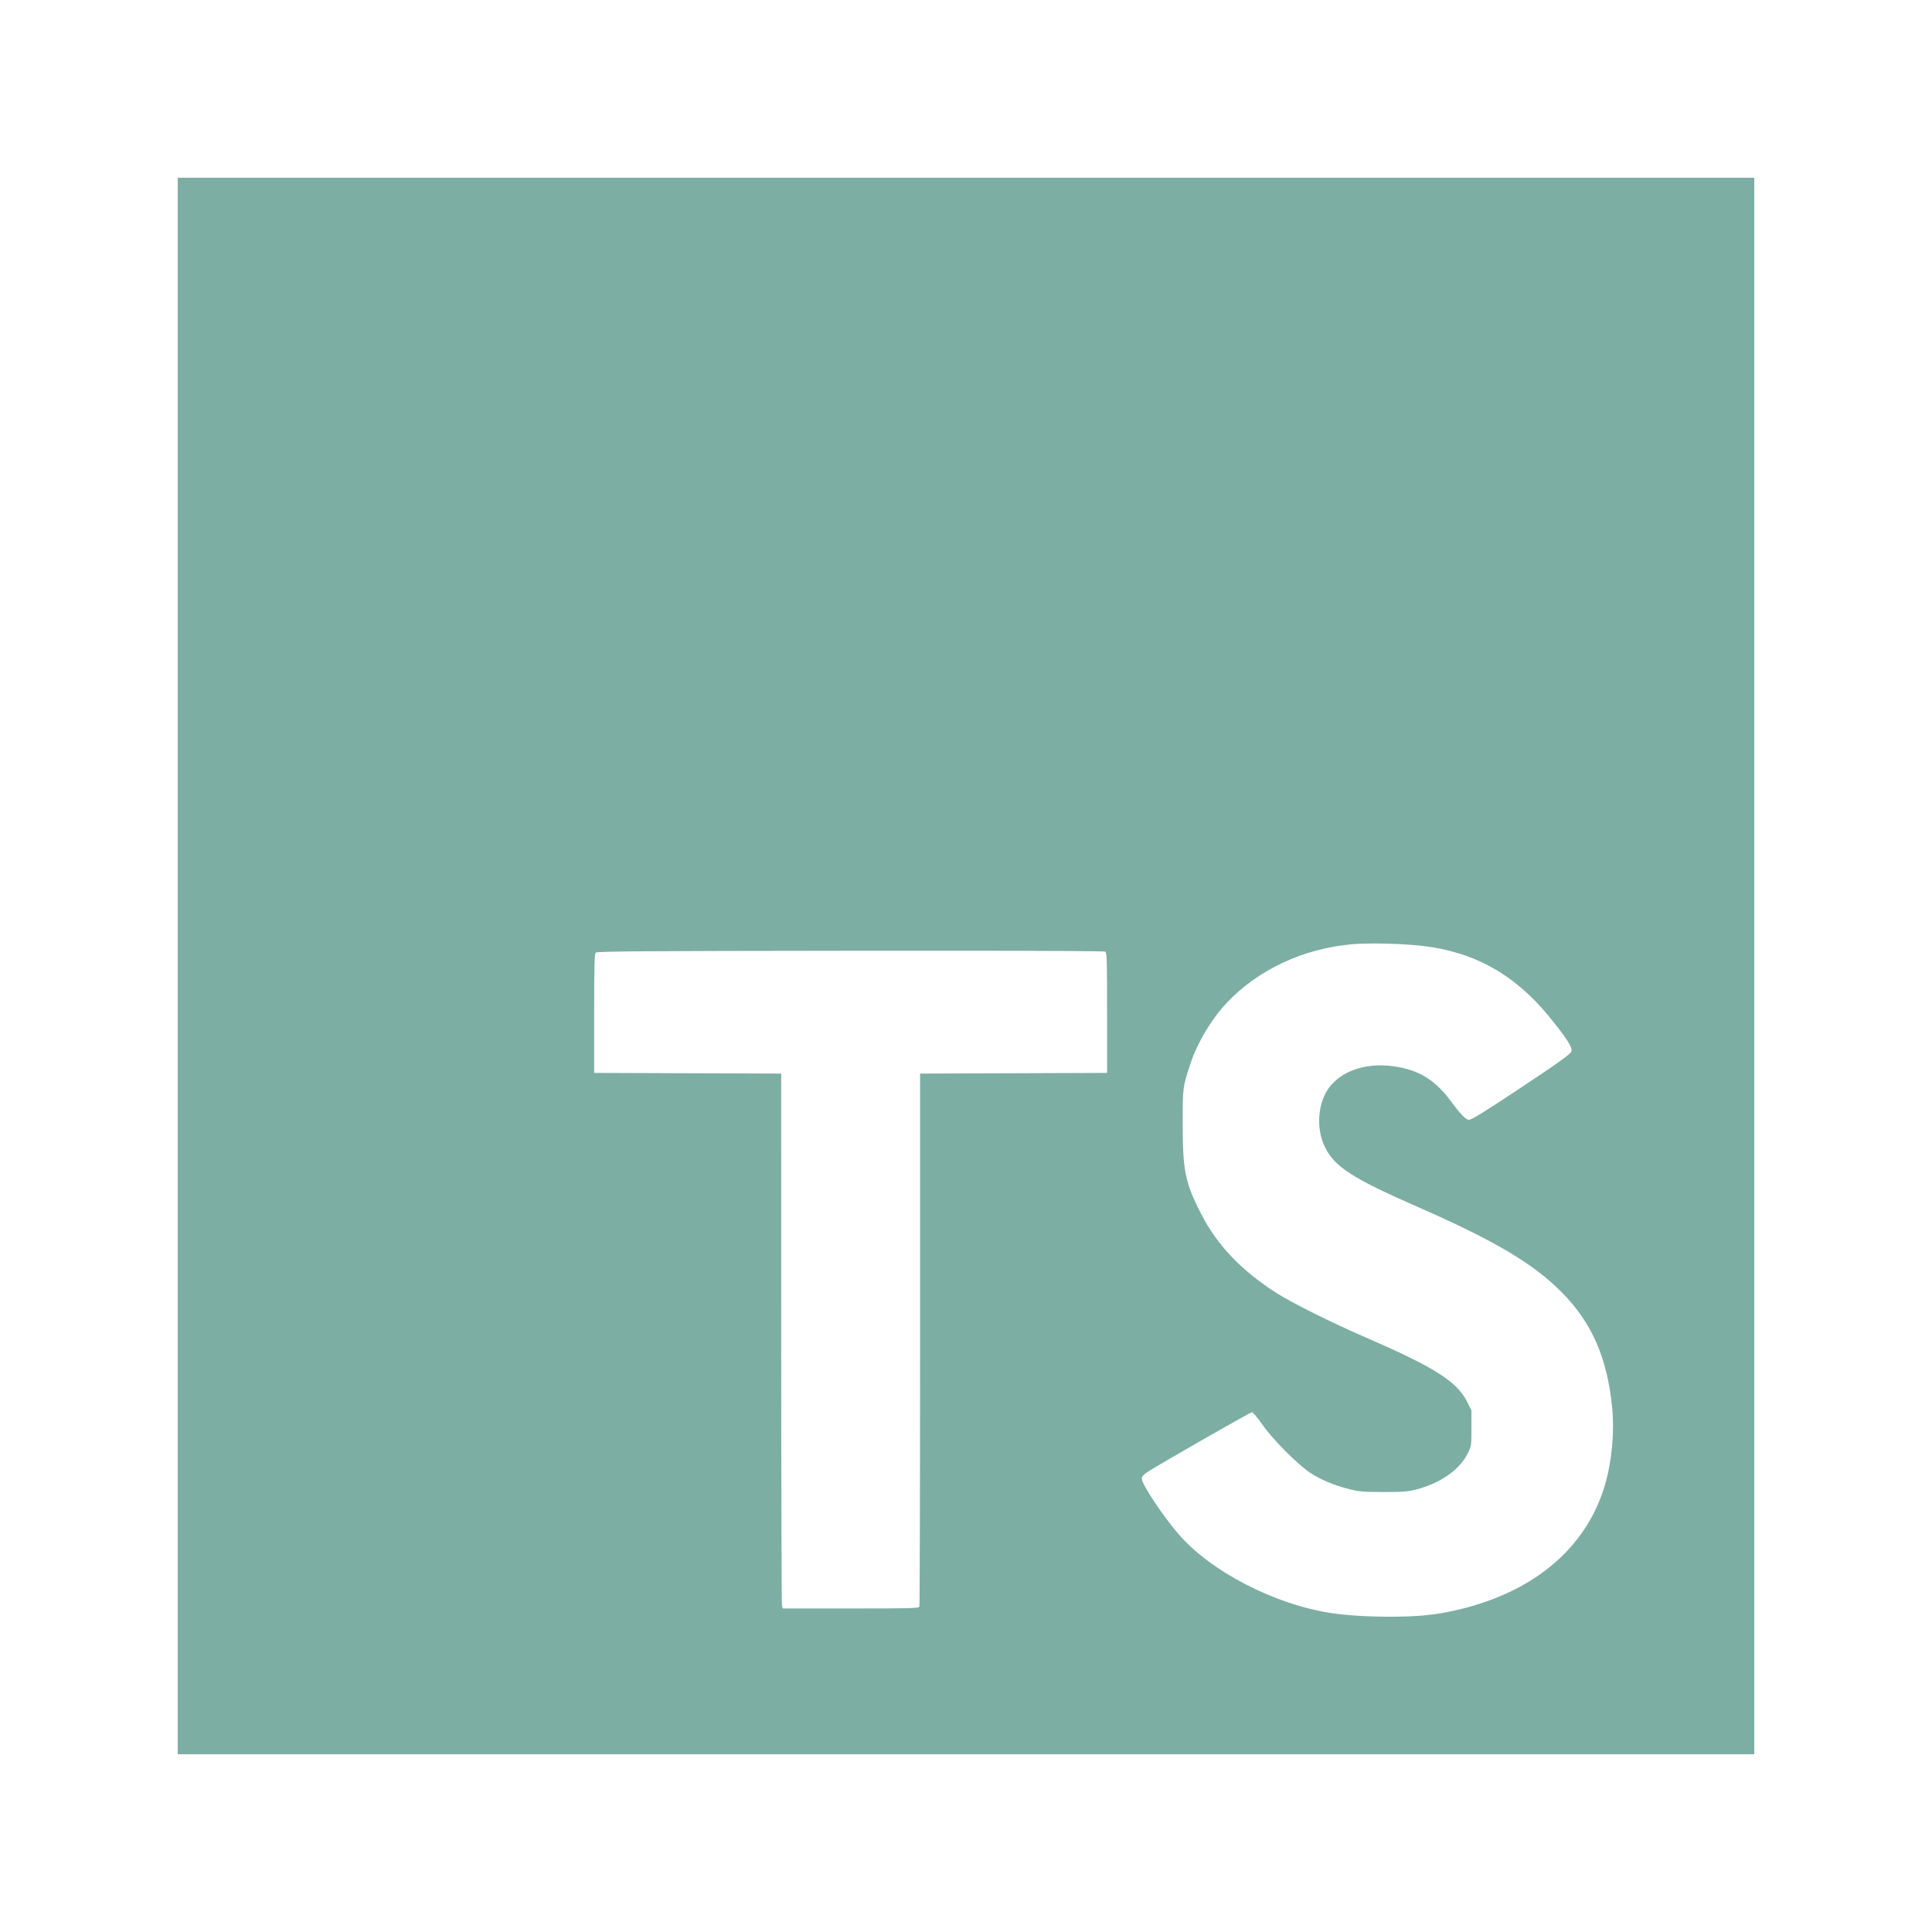
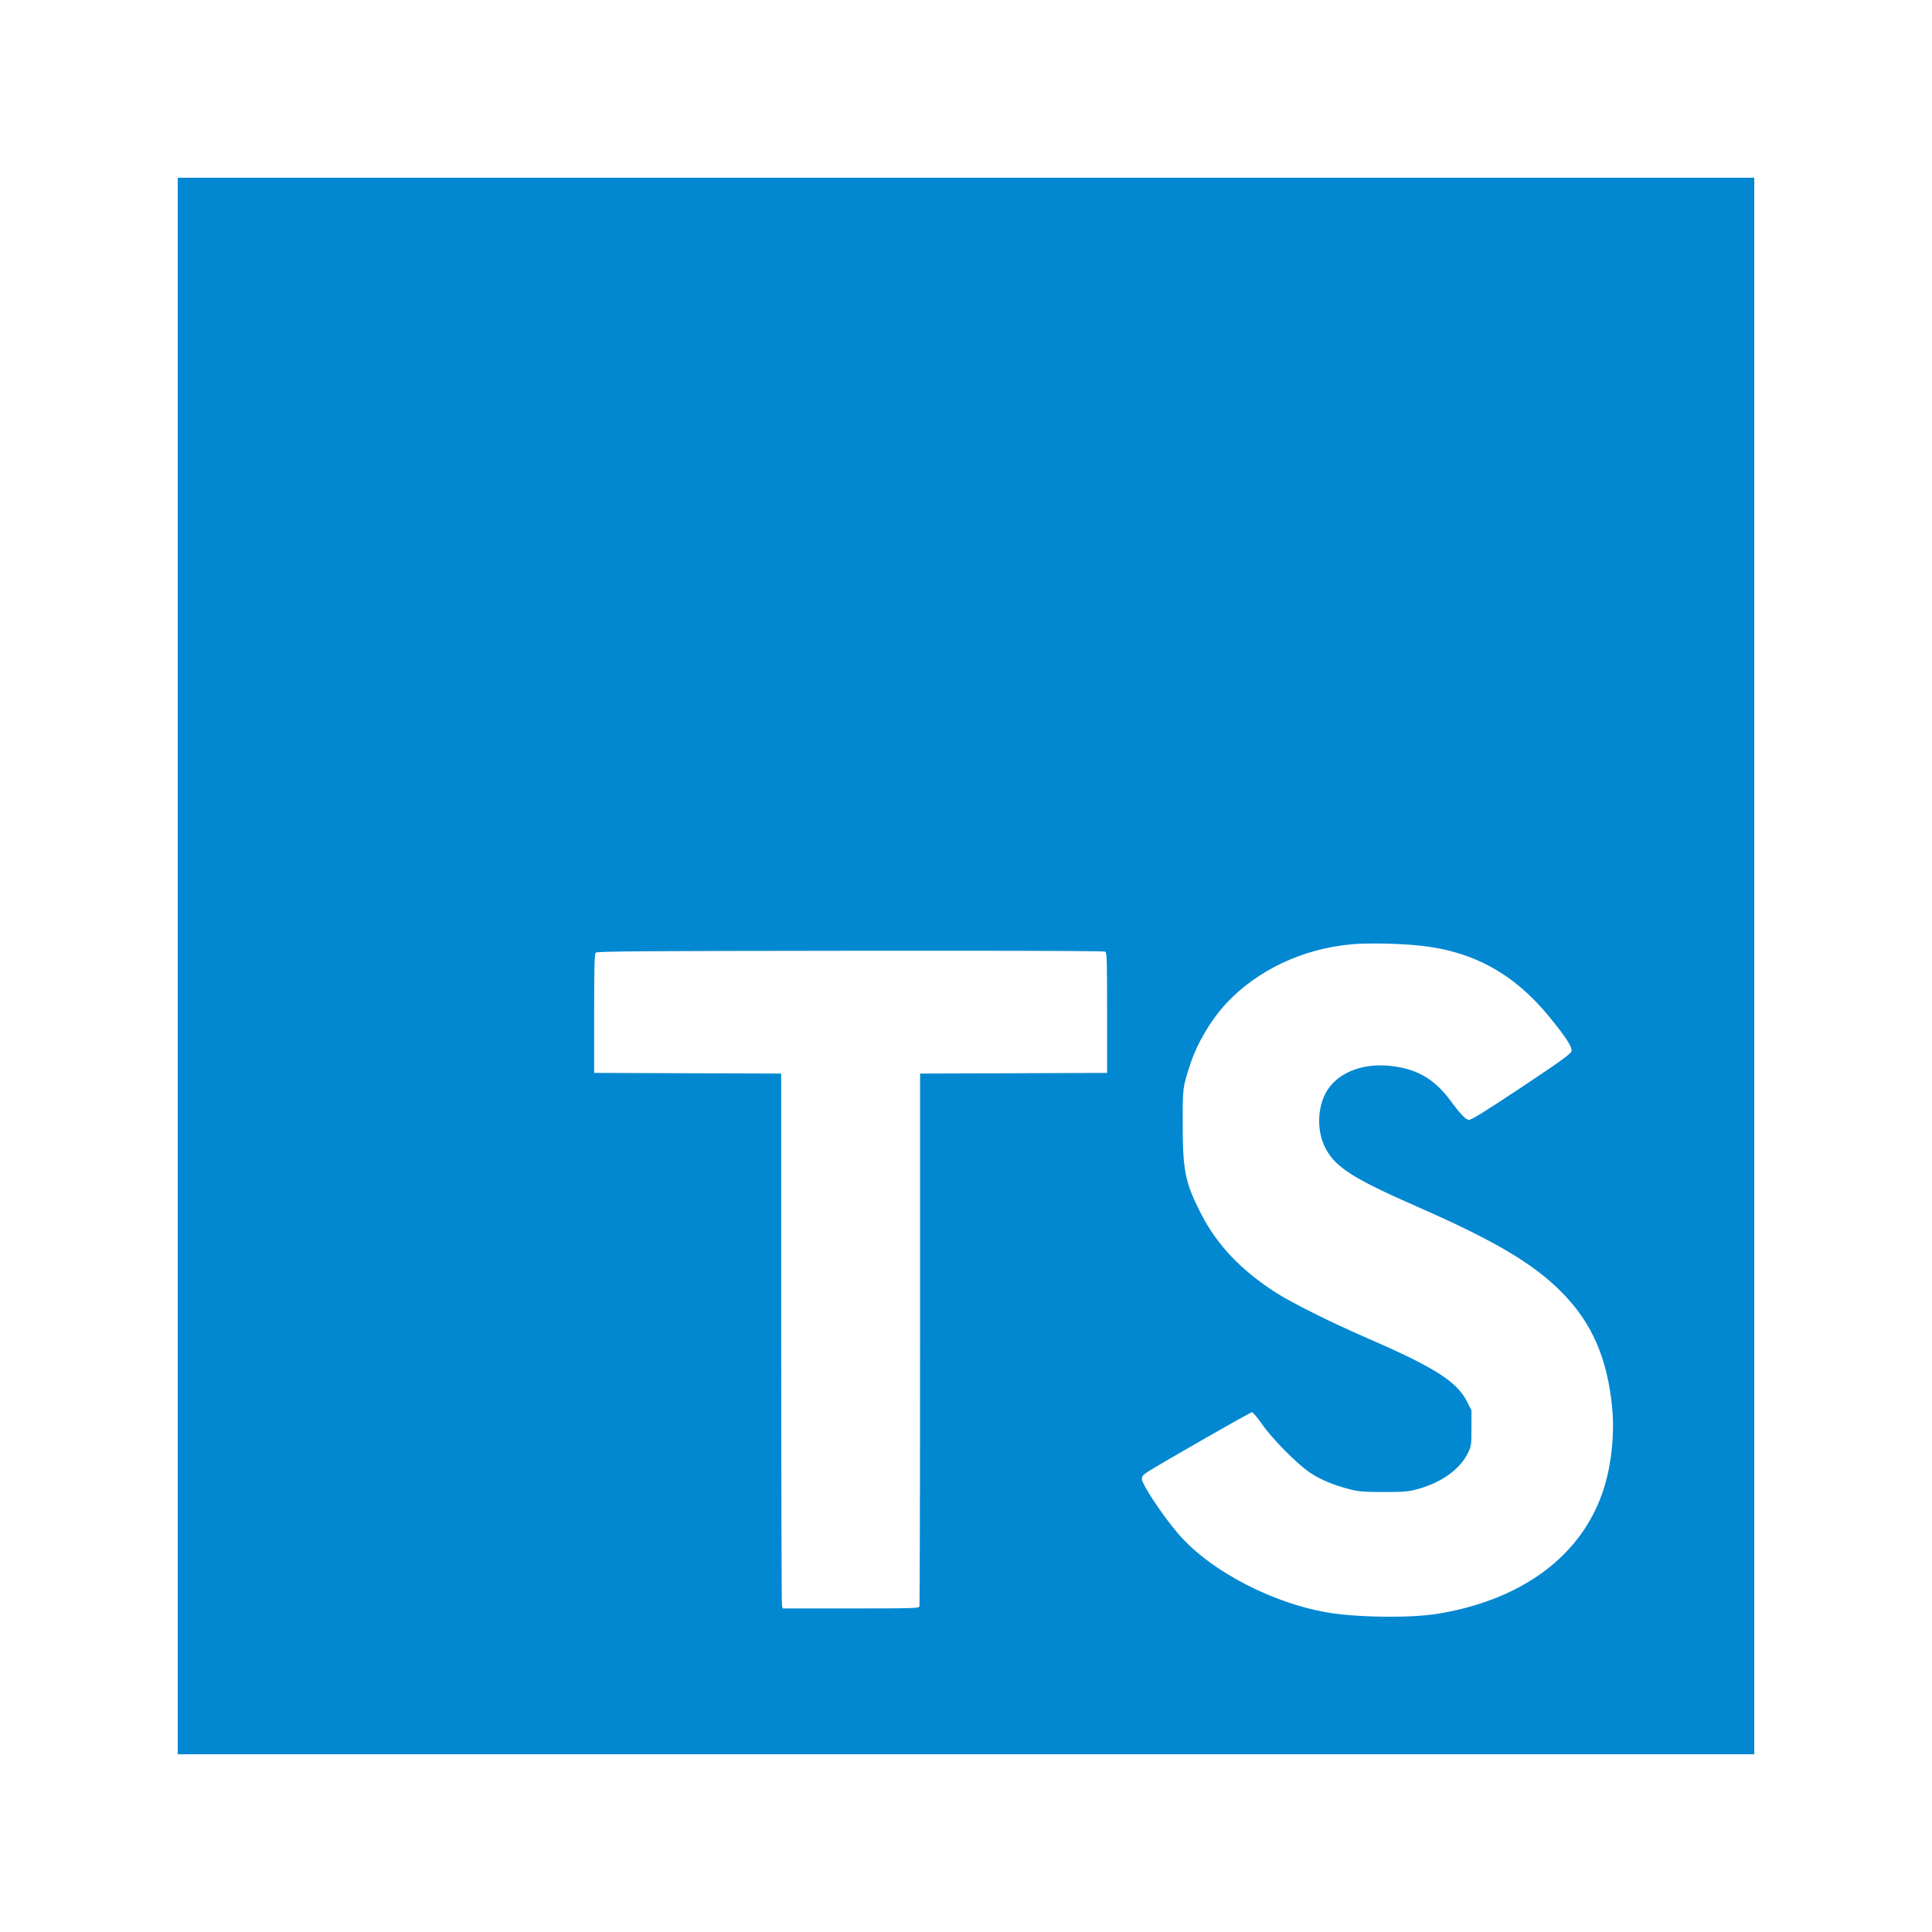
- <svg xmlns="http://www.w3.org/2000/svg" clip-rule="evenodd" fill-rule="evenodd" stroke-linejoin="round" stroke-miterlimit="1.414" version="1.1" viewBox="0 0 500 500">
-   <path d="m46 46v408h408v-408h-408zm310.02 198.17v.006c3.912.012 8.359.214 11.703.576 13.619 1.473 24.225 7.349 33.248 18.416 4.493 5.513 6.031 7.925 5.703 8.957-.211.666-3.294 2.874-13.096 9.381-9.629 6.392-12.731 8.307-13.451 8.307-.73 0-2.252-1.566-4.445-4.572-4.224-5.789-8.537-8.431-15.205-9.312-7.17-.95-13.602 1.31-16.752 5.889-2.692 3.911-3.099 10.206-.959 14.779 2.479 5.298 6.967 8.226 24.166 15.768 19.836 8.697 29.888 14.651 37.209 22.039 7.884 7.956 11.878 17.143 13.105 30.137.599 6.333-.133 13.84-1.945 19.943-4.445 14.961-16.439 25.916-34.02 31.072-4.86 1.425-9.382 2.276-13.855 2.603-6.828.503-16.603.226-22.486-.631-14.884-2.168-31.686-10.829-40.064-20.65-4.113-4.821-9.363-12.754-9.363-14.15 0-.674.334-1.056 1.656-1.897 3.921-2.491 26.394-15.338 26.83-15.338.263 0 1.437 1.384 2.607 3.074 2.651 3.828 9.17 10.407 12.484 12.602 2.707 1.793 6.169 3.233 10.279 4.271 2.354.587 3.6.691 8.736.691 5.247-.002 6.324-.09 8.672-.721 6.21-1.671 11.057-5.129 13.111-9.354.9-1.825.918-2.053.918-6.481v-4.59l-1.103-2.189c-2.673-5.307-8.434-8.947-26.645-16.836-8.366-3.624-18.611-8.733-22.611-11.275-9.128-5.801-15.455-12.433-19.607-20.551-4.13-8.073-4.746-11.078-4.756-23.217-.01-9.502-.026-9.386 1.941-15.451 1.785-5.504 5.439-11.652 9.473-15.939 8.051-8.558 19.813-14.058 32.406-15.152 1.611-.152 3.768-.212 6.115-.205zm-108.36 1.877h.004c24.253.012 38.156.096 38.379.236.42.26.473 2.371.473 15.842v15.541l-24.201.088-24.201.088v68.713c0 37.793-.077 68.938-.182 69.213-.171.462-2.033.498-17.779.498h-17.588l-.182-.711c-.117-.39-.203-31.536-.205-69.213l-.006-68.504-24.201-.086-24.201-.088v-15.357c0-12.18.084-15.442.408-15.766.333-.343 12.684-.432 65.902-.484 10.261-.01 19.495-.015 27.58-.01z" fill="#7daea3" />
+ <svg xmlns="http://www.w3.org/2000/svg" clip-rule="evenodd" fill-rule="evenodd" stroke-linejoin="round" stroke-miterlimit="1.414" viewBox="0 0 500 500">
+   <path d="M46 46v408h408V46H46zm310.02 198.17v.006c3.912.012 8.359.213 11.703.576 13.619 1.473 24.225 7.349 33.248 18.416 4.493 5.513 6.03 7.925 5.703 8.957-.211.666-3.294 2.874-13.096 9.38-9.629 6.393-12.73 8.308-13.45 8.308-.731 0-2.253-1.566-4.446-4.573-4.225-5.789-8.538-8.431-15.205-9.312-7.17-.95-13.602 1.31-16.752 5.888-2.693 3.912-3.1 10.206-.96 14.78 2.48 5.297 6.968 8.226 24.167 15.767 19.836 8.698 29.888 14.651 37.209 22.04 7.884 7.956 11.878 17.142 13.105 30.136.599 6.334-.133 13.84-1.945 19.943-4.445 14.961-16.44 25.916-34.02 31.072-4.86 1.425-9.382 2.276-13.855 2.604-6.829.503-16.603.226-22.486-.63-14.884-2.169-31.686-10.83-40.064-20.65-4.113-4.821-9.364-12.755-9.364-14.15 0-.674.334-1.057 1.656-1.897 3.922-2.492 26.394-15.338 26.83-15.338.264 0 1.438 1.383 2.608 3.074 2.651 3.828 9.17 10.407 12.484 12.602 2.707 1.793 6.169 3.232 10.279 4.271 2.354.587 3.6.692 8.736.692 5.248-.002 6.324-.09 8.672-.721 6.21-1.671 11.057-5.13 13.111-9.354.9-1.825.918-2.053.918-6.48v-4.59l-1.104-2.19c-2.673-5.306-8.433-8.947-26.645-16.835-8.365-3.624-18.61-8.733-22.61-11.275-9.129-5.801-15.456-12.433-19.608-20.551-4.13-8.073-4.745-11.078-4.755-23.217-.01-9.503-.026-9.386 1.941-15.451 1.785-5.504 5.439-11.652 9.473-15.94 8.05-8.557 19.813-14.057 32.406-15.151 1.61-.153 3.768-.212 6.115-.205zm-108.36 1.877h.004c24.253.012 38.156.096 38.379.236.42.26.473 2.371.473 15.842v15.541l-24.201.088-24.201.088v68.713c0 37.793-.077 68.938-.182 69.213-.171.463-2.033.498-17.78.498h-17.587l-.182-.71c-.117-.39-.203-31.537-.205-69.214l-.006-68.504-24.2-.086-24.202-.088v-15.357c0-12.18.084-15.442.409-15.766.333-.343 12.684-.431 65.902-.484 10.26-.01 19.495-.015 27.58-.01z" fill="#0288d1" />
</svg>
